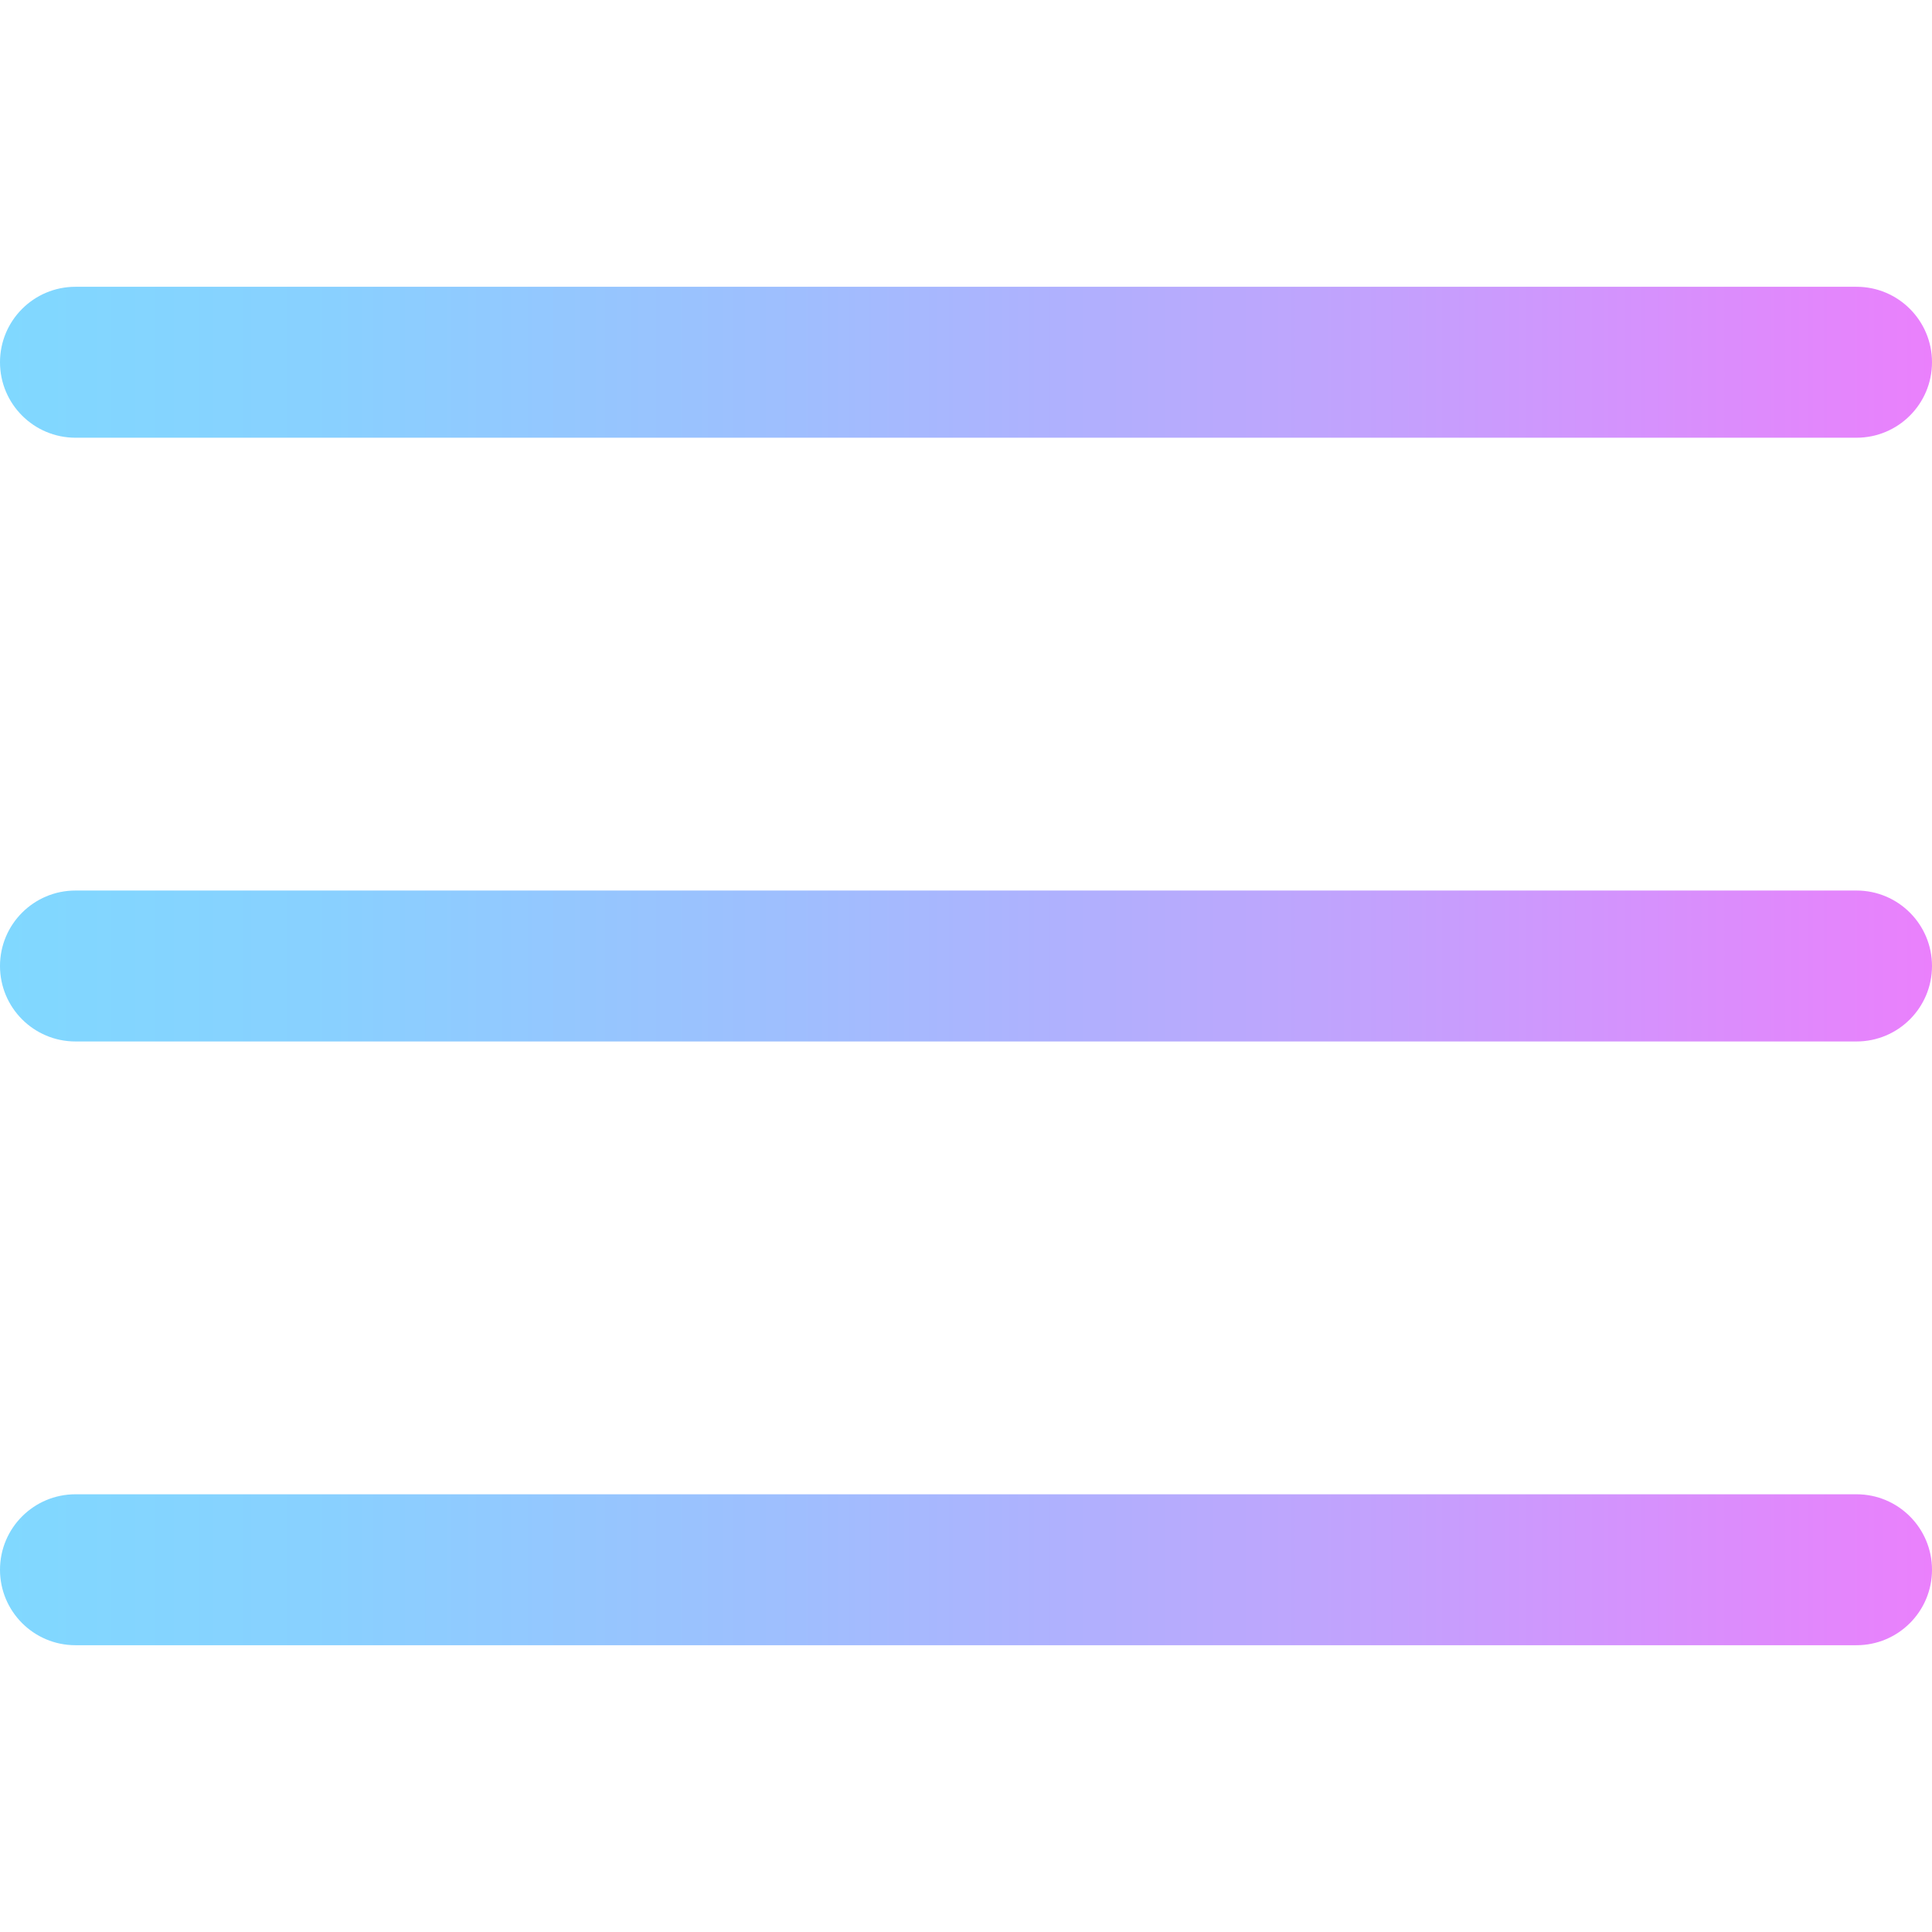
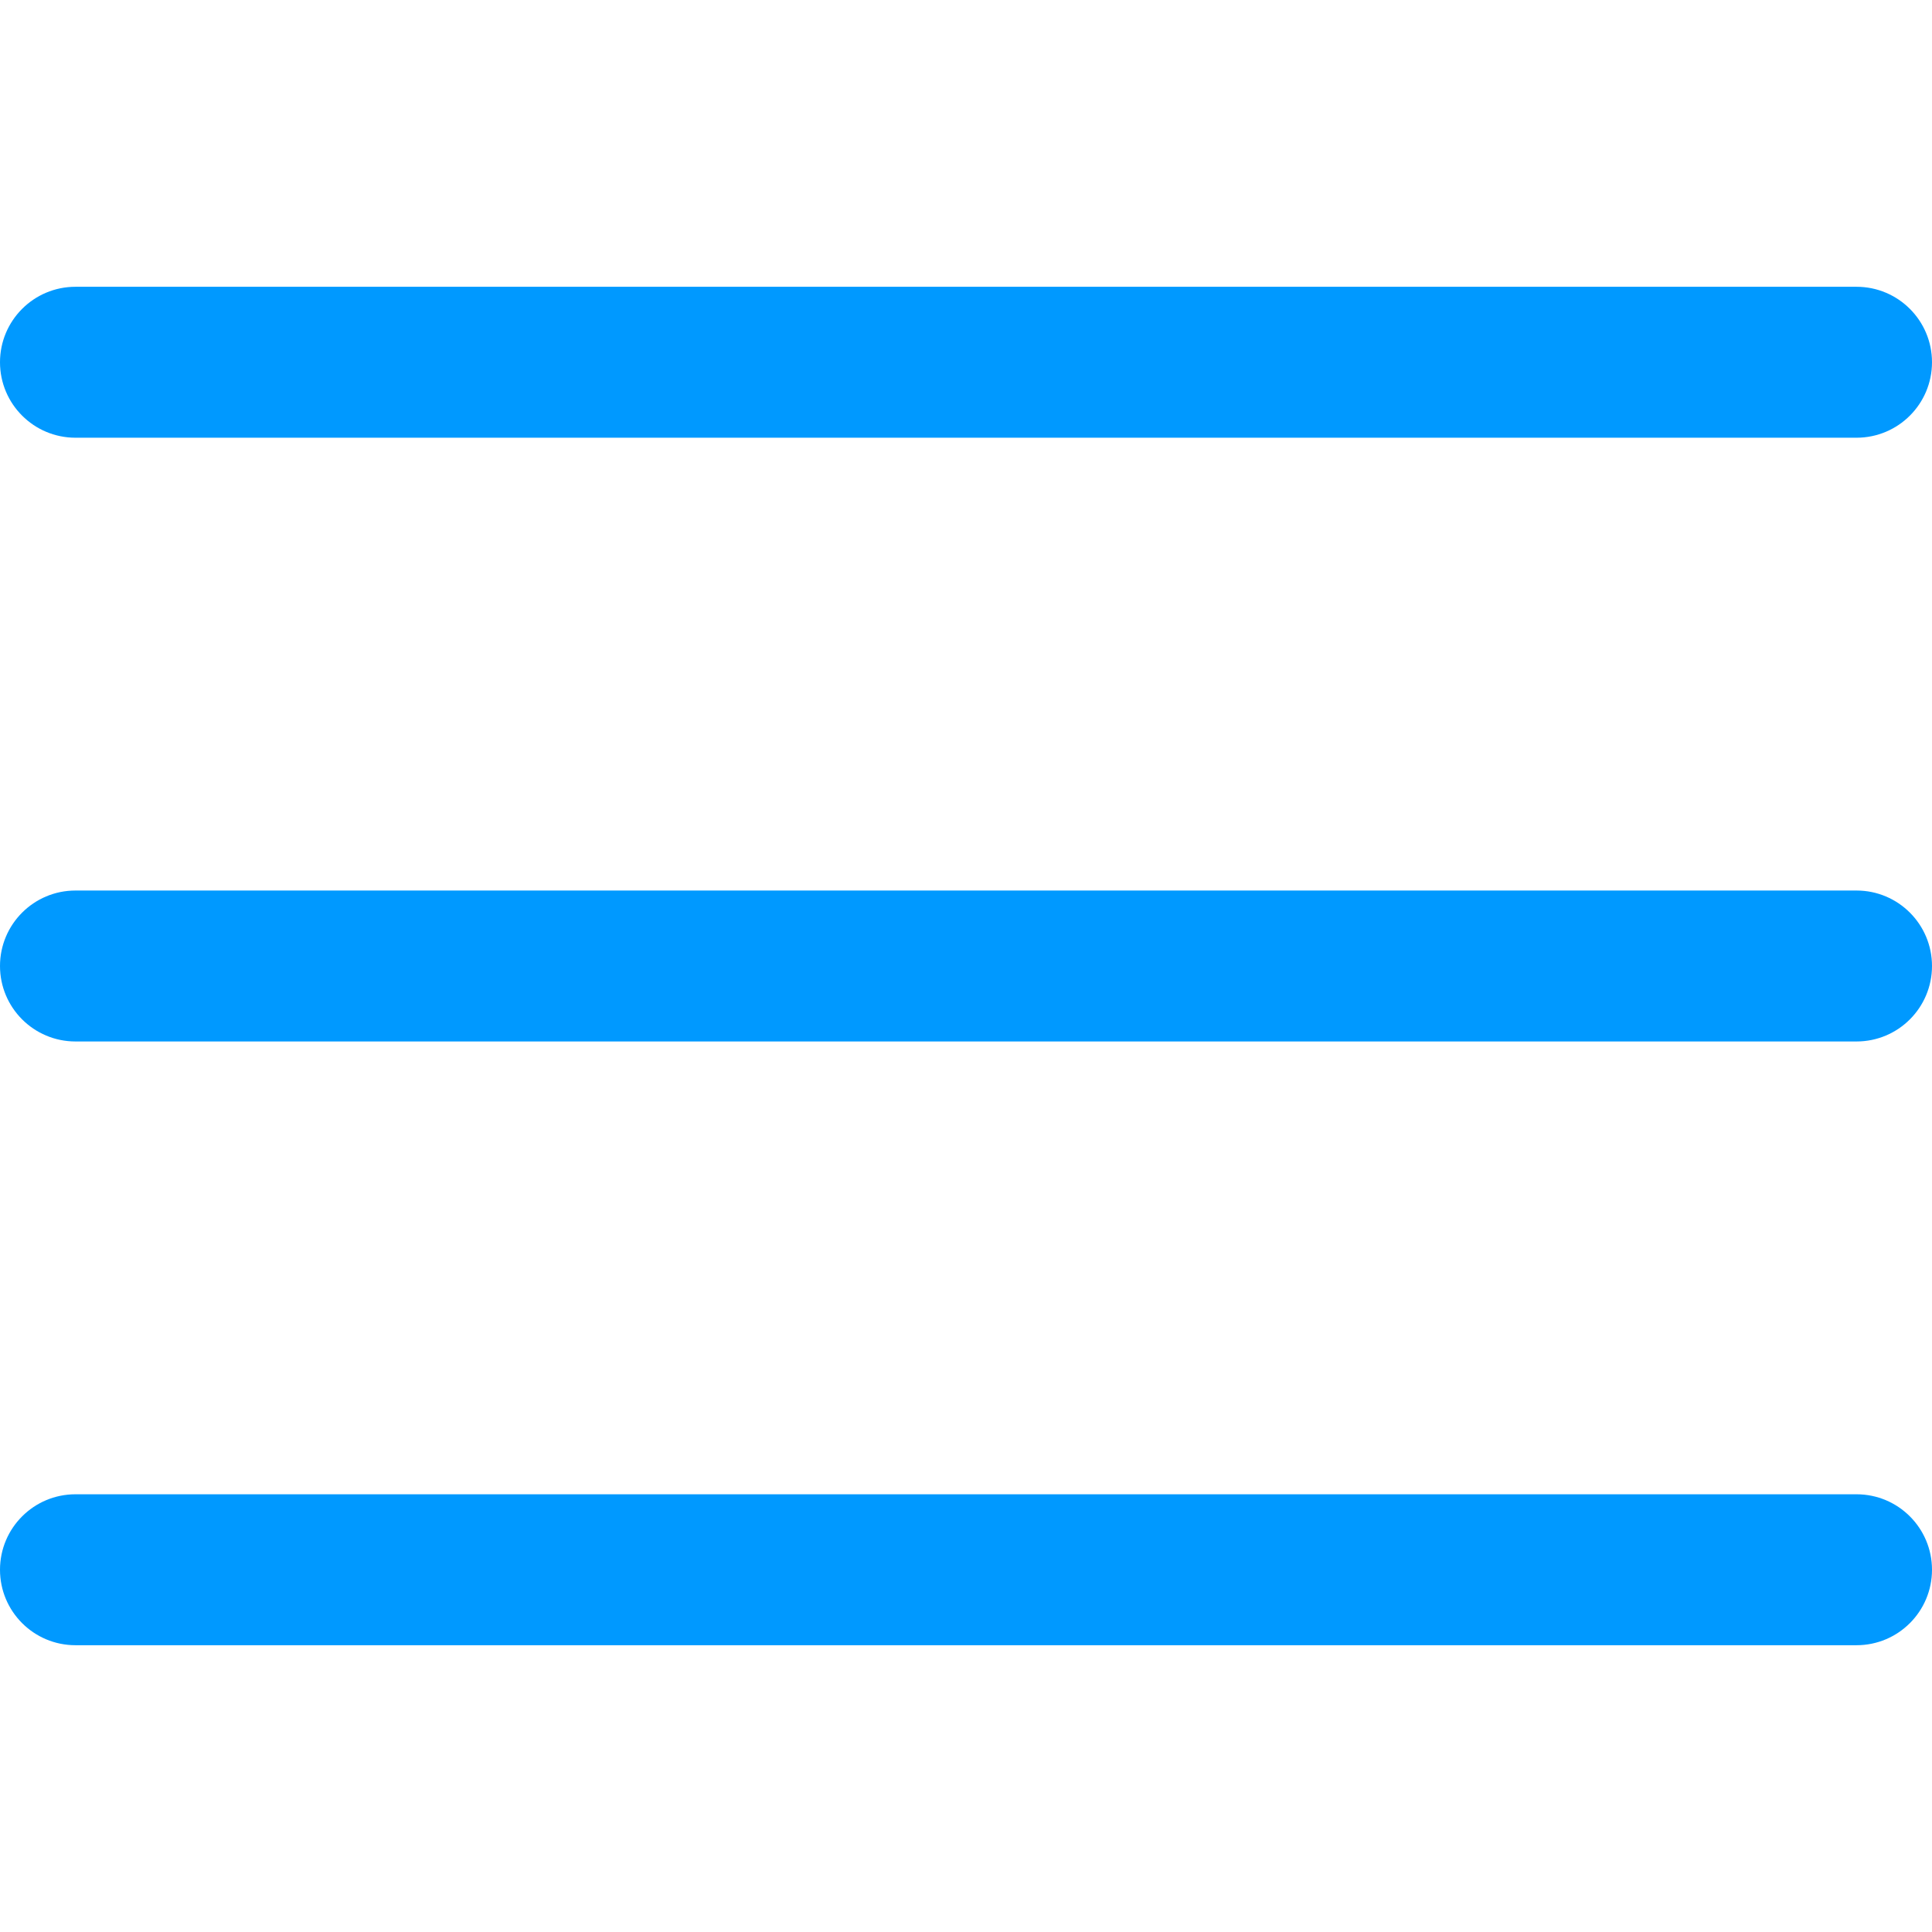
- <svg xmlns="http://www.w3.org/2000/svg" version="1.1" id="Capa_1" x="0px" y="0px" viewBox="0 0 512 512" style="enable-background:new 0 0 512 512;" xml:space="preserve">
+ <svg xmlns="http://www.w3.org/2000/svg" version="1.1" id="Capa_1" x="0px" y="0px" viewBox="0 0 512 512" style="enable-background:new 0 0 512 512;" xml:space="preserve" width="512px" height="512px" class="">
  <g>
-     <linearGradient id="SVGID_1_" gradientUnits="userSpaceOnUse" x1="0" y1="258" x2="512" y2="258" gradientTransform="matrix(1 0 0 -1 0 514)">
-       <stop offset="0" style="stop-color:#80D8FF" />
-       <stop offset="0.16" style="stop-color:#88D1FF" />
-       <stop offset="0.413" style="stop-color:#9FBEFE" />
-       <stop offset="0.725" style="stop-color:#C4A0FD" />
-       <stop offset="1" style="stop-color:#EA80FC" />
-     </linearGradient>
-     <path style="fill:url(#SVGID_1_);" d="M492,276H20c-11.046,0-20-8.954-20-20s8.954-20,20-20h472c11.046,0,20,8.954,20,20   C512,267.046,503.046,276,492,276z" />
-     <linearGradient id="SVGID_2_" gradientUnits="userSpaceOnUse" x1="0" y1="418" x2="512" y2="418" gradientTransform="matrix(1 0 0 -1 0 514)">
-       <stop offset="0" style="stop-color:#80D8FF" />
-       <stop offset="0.16" style="stop-color:#88D1FF" />
-       <stop offset="0.413" style="stop-color:#9FBEFE" />
-       <stop offset="0.725" style="stop-color:#C4A0FD" />
-       <stop offset="1" style="stop-color:#EA80FC" />
-     </linearGradient>
-     <path style="fill:url(#SVGID_2_);" d="M492,116H20c-11.046,0-20-8.954-20-20s8.954-20,20-20h472c11.046,0,20,8.954,20,20   S503.046,116,492,116z" />
-     <linearGradient id="SVGID_3_" gradientUnits="userSpaceOnUse" x1="0" y1="98" x2="512" y2="98" gradientTransform="matrix(1 0 0 -1 0 514)">
-       <stop offset="0" style="stop-color:#80D8FF" />
-       <stop offset="0.16" style="stop-color:#88D1FF" />
-       <stop offset="0.413" style="stop-color:#9FBEFE" />
-       <stop offset="0.725" style="stop-color:#C4A0FD" />
-       <stop offset="1" style="stop-color:#EA80FC" />
-     </linearGradient>
-     <path style="fill:url(#SVGID_3_);" d="M492,436H20c-11.046,0-20-8.954-20-20s8.954-20,20-20h472c11.046,0,20,8.954,20,20   S503.046,436,492,436z" />
+     <g>
+       <g>
+         <path d="M492,236H20c-11.046,0-20,8.954-20,20c0,11.046,8.954,20,20,20h472c11.046,0,20-8.954,20-20S503.046,236,492,236z" data-original="#000000" class="active-path" data-old_color="#000000" fill="#0099FF" />
+       </g>
+     </g>
+     <g>
+       <g>
+         <path d="M492,76H20C8.954,76,0,84.954,0,96s8.954,20,20,20h472c11.046,0,20-8.954,20-20S503.046,76,492,76z" data-original="#000000" class="active-path" data-old_color="#000000" fill="#0099FF" />
+       </g>
+     </g>
+     <g>
+       <g>
+         <path d="M492,396H20c-11.046,0-20,8.954-20,20c0,11.046,8.954,20,20,20h472c11.046,0,20-8.954,20-20    C512,404.954,503.046,396,492,396z" data-original="#000000" class="active-path" data-old_color="#000000" fill="#0099FF" />
+       </g>
+     </g>
  </g>
-   <g>
- </g>
-   <g>
- </g>
-   <g>
- </g>
-   <g>
- </g>
-   <g>
- </g>
-   <g>
- </g>
-   <g>
- </g>
-   <g>
- </g>
-   <g>
- </g>
-   <g>
- </g>
-   <g>
- </g>
-   <g>
- </g>
-   <g>
- </g>
-   <g>
- </g>
-   <g>
- </g>
</svg>
